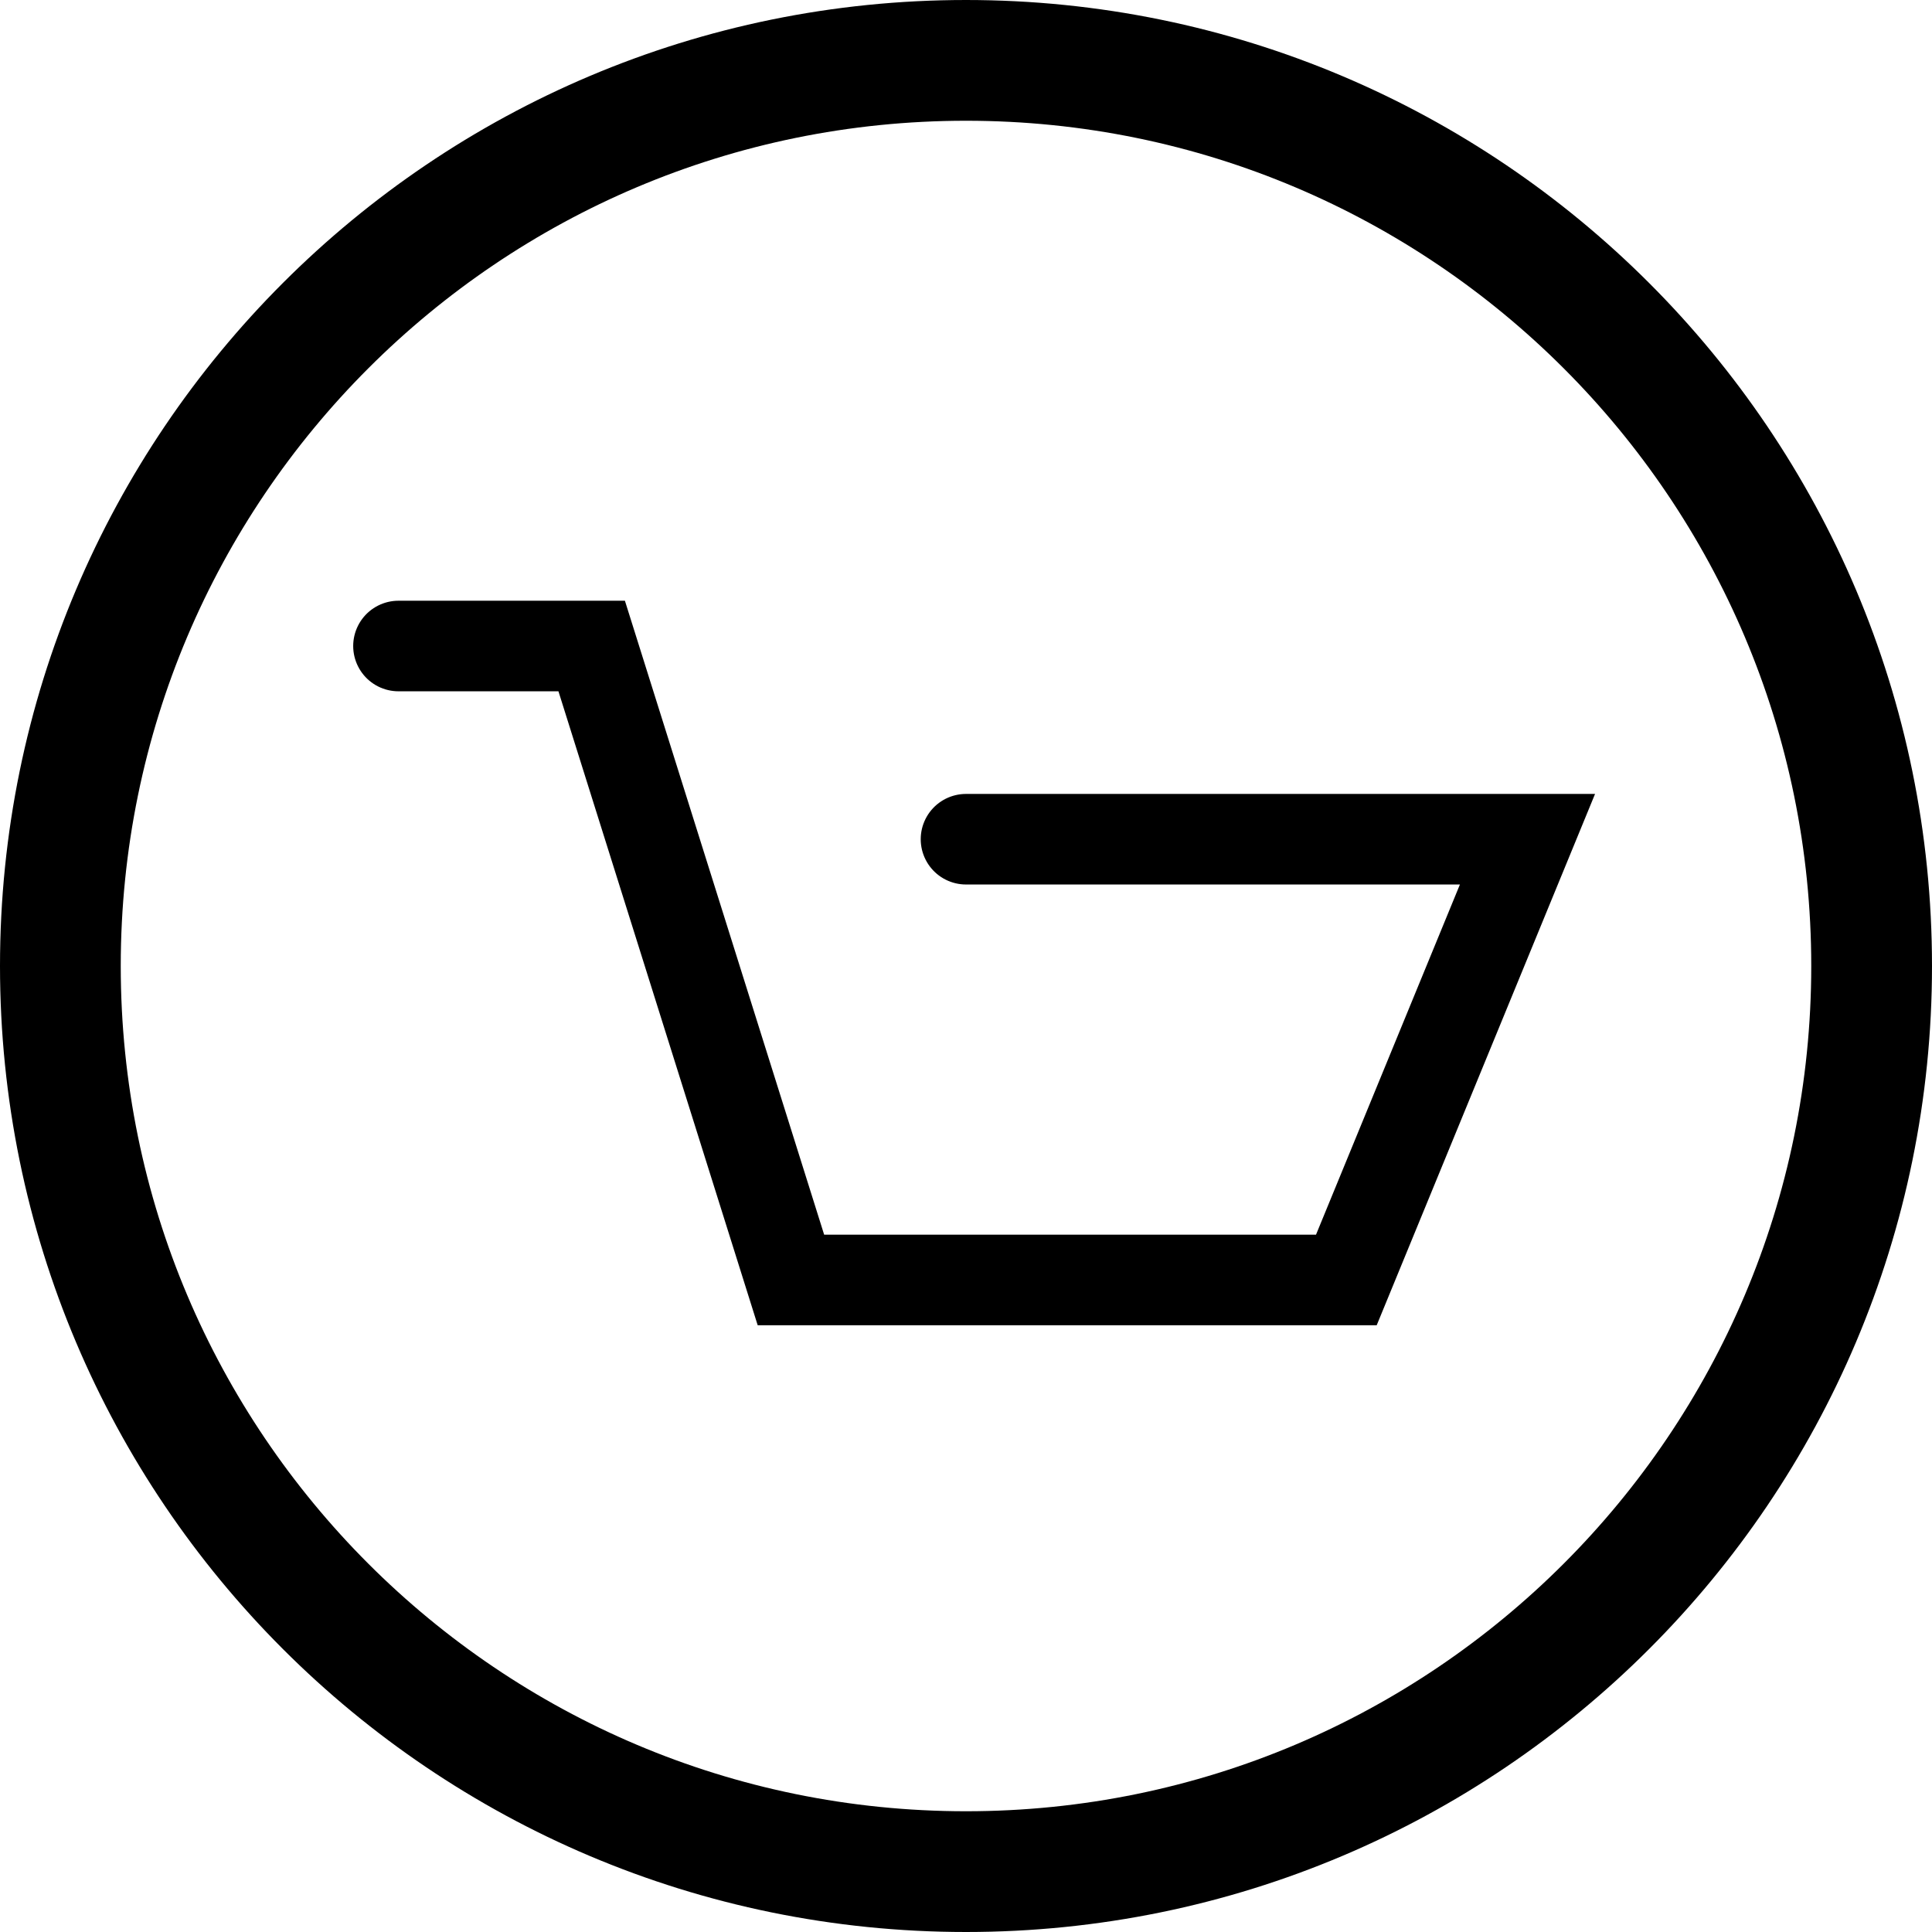
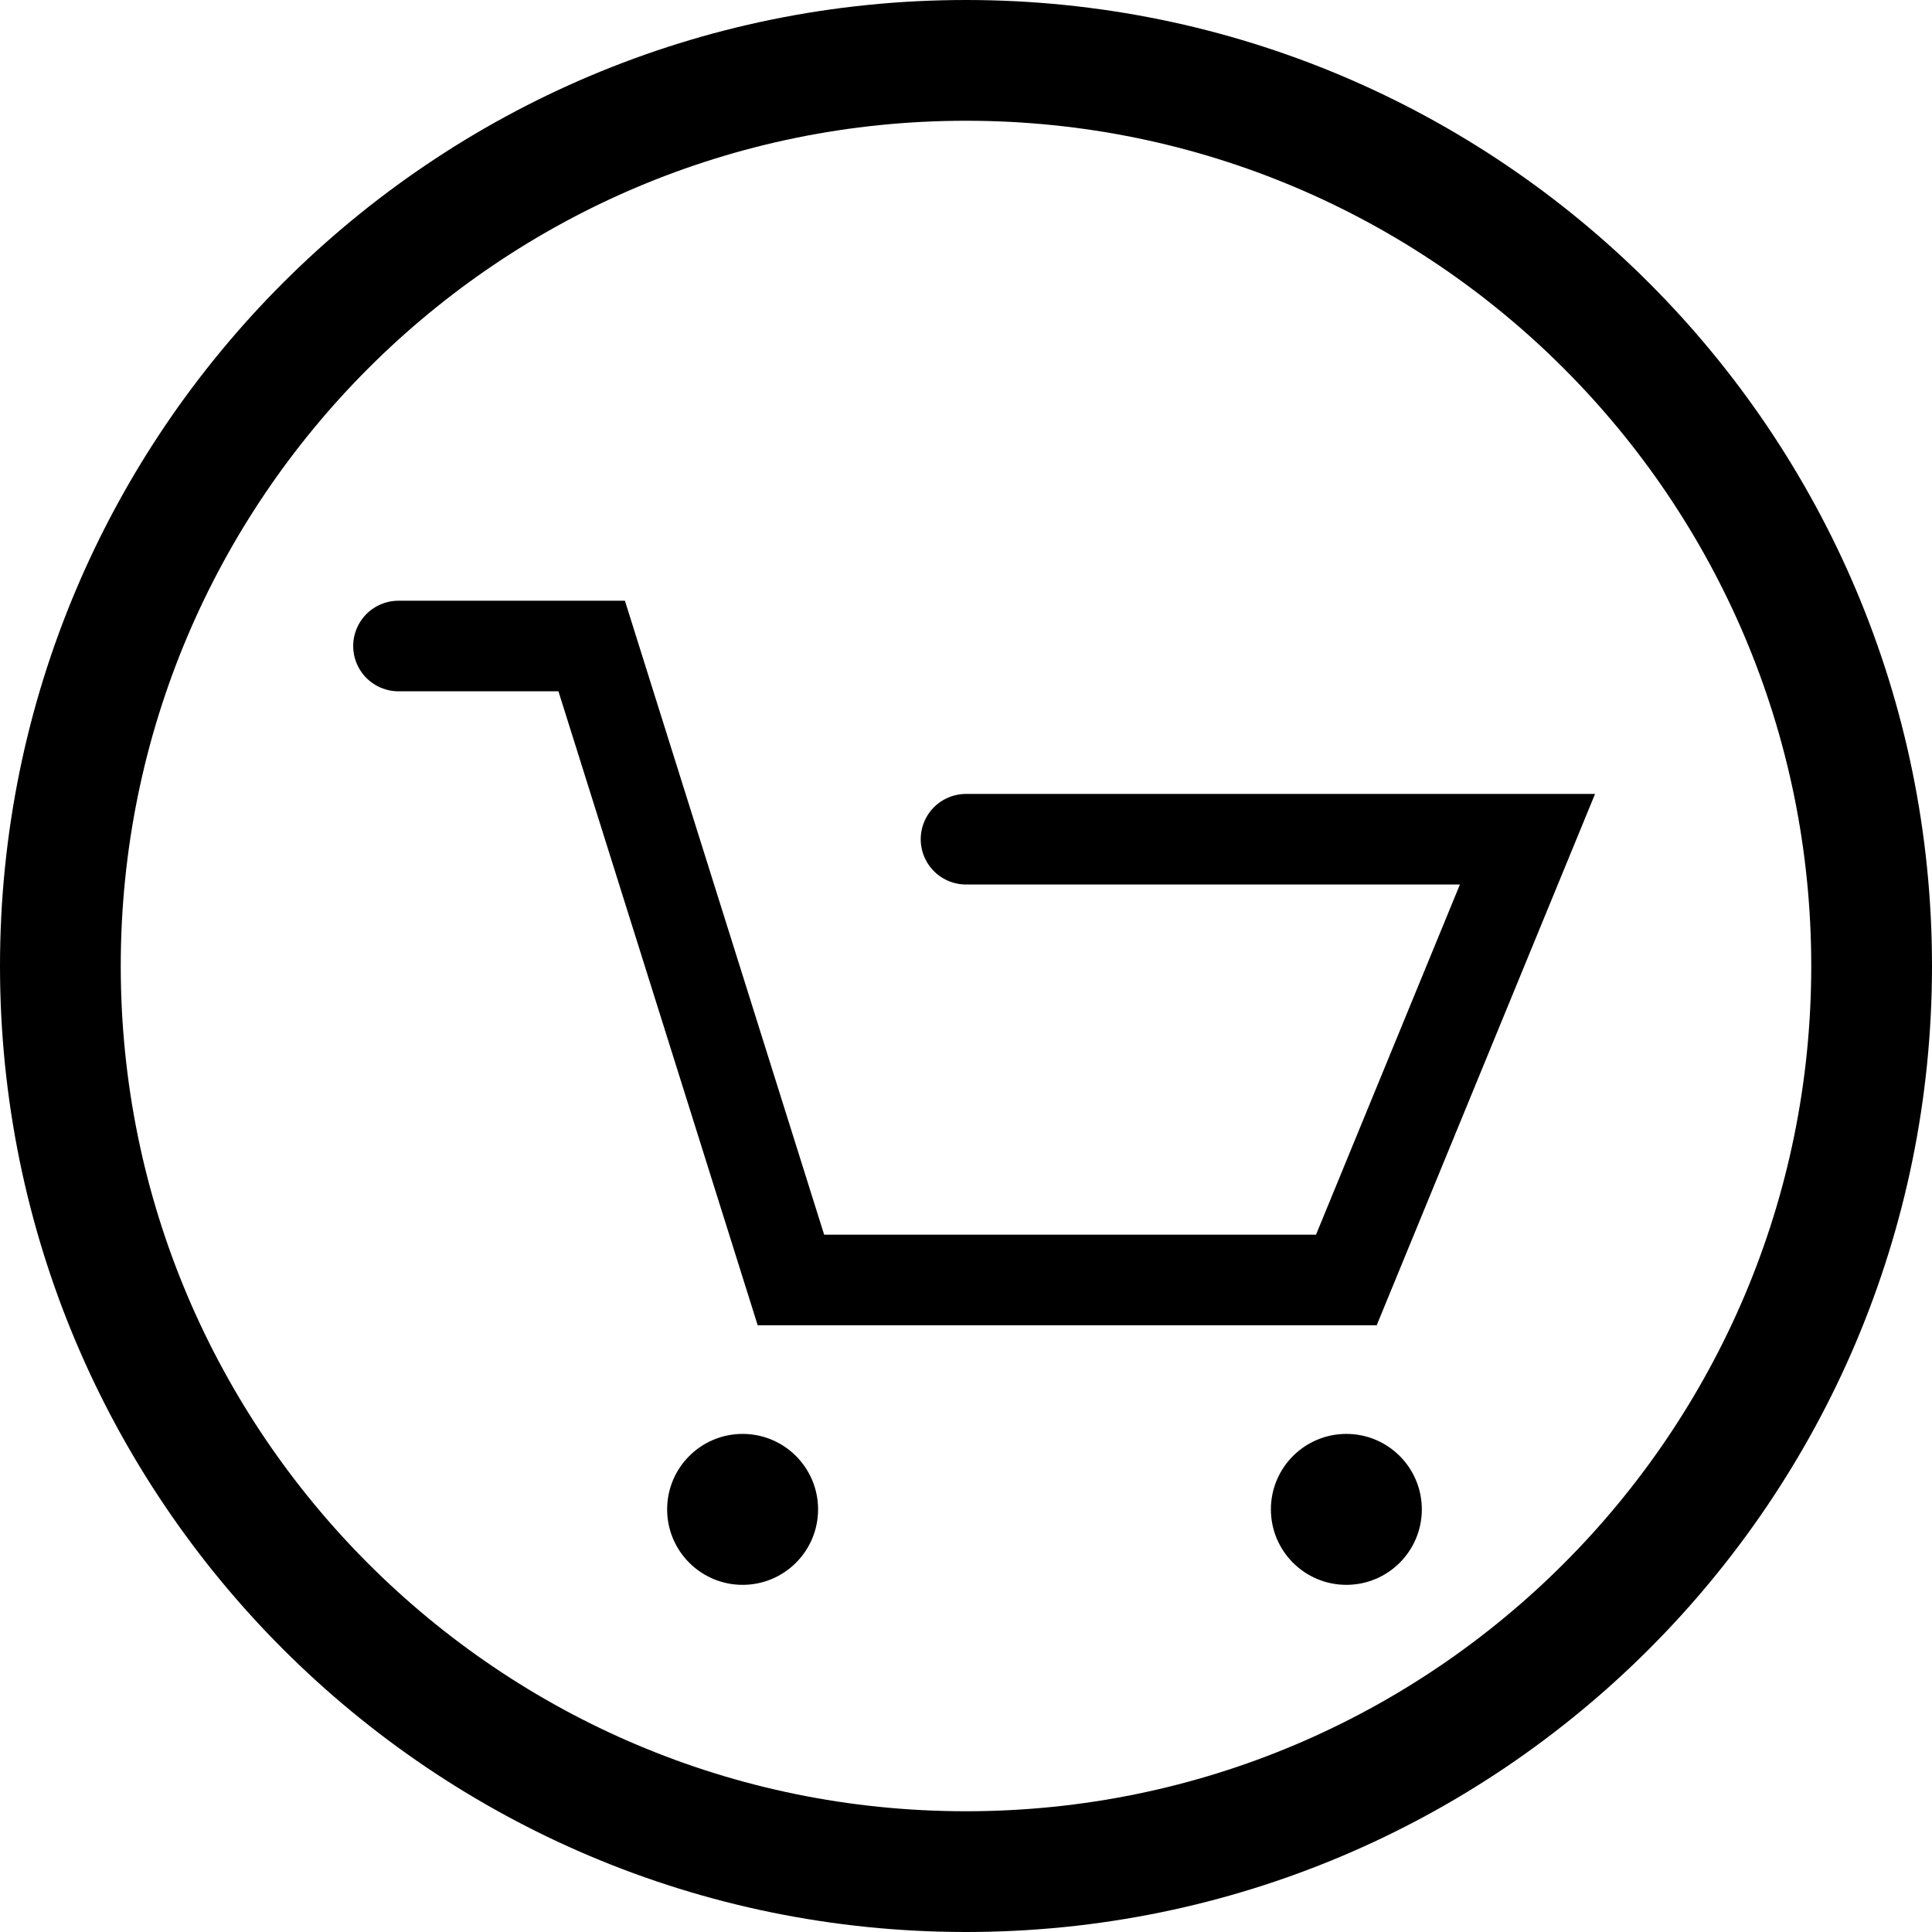
<svg xmlns="http://www.w3.org/2000/svg" viewBox="0 0 32 32">
  <circle fill="none" stroke="black" stroke-width="2" r="15" cx="16" cy="16" />
  <polyline fill="none" stroke="black" stroke-linecap="round" stroke-width="1.5" points="6.6,10.7 9.8,10.7 13.1,21.2 22.3,21.2 25.3,13.9 16,13.9" />
+   <circle fill="black" cx="12.3" cy="25" r="1.25" />
+   <circle fill="black" cx="22.3" cy="25" r="1.25" />
</svg>
